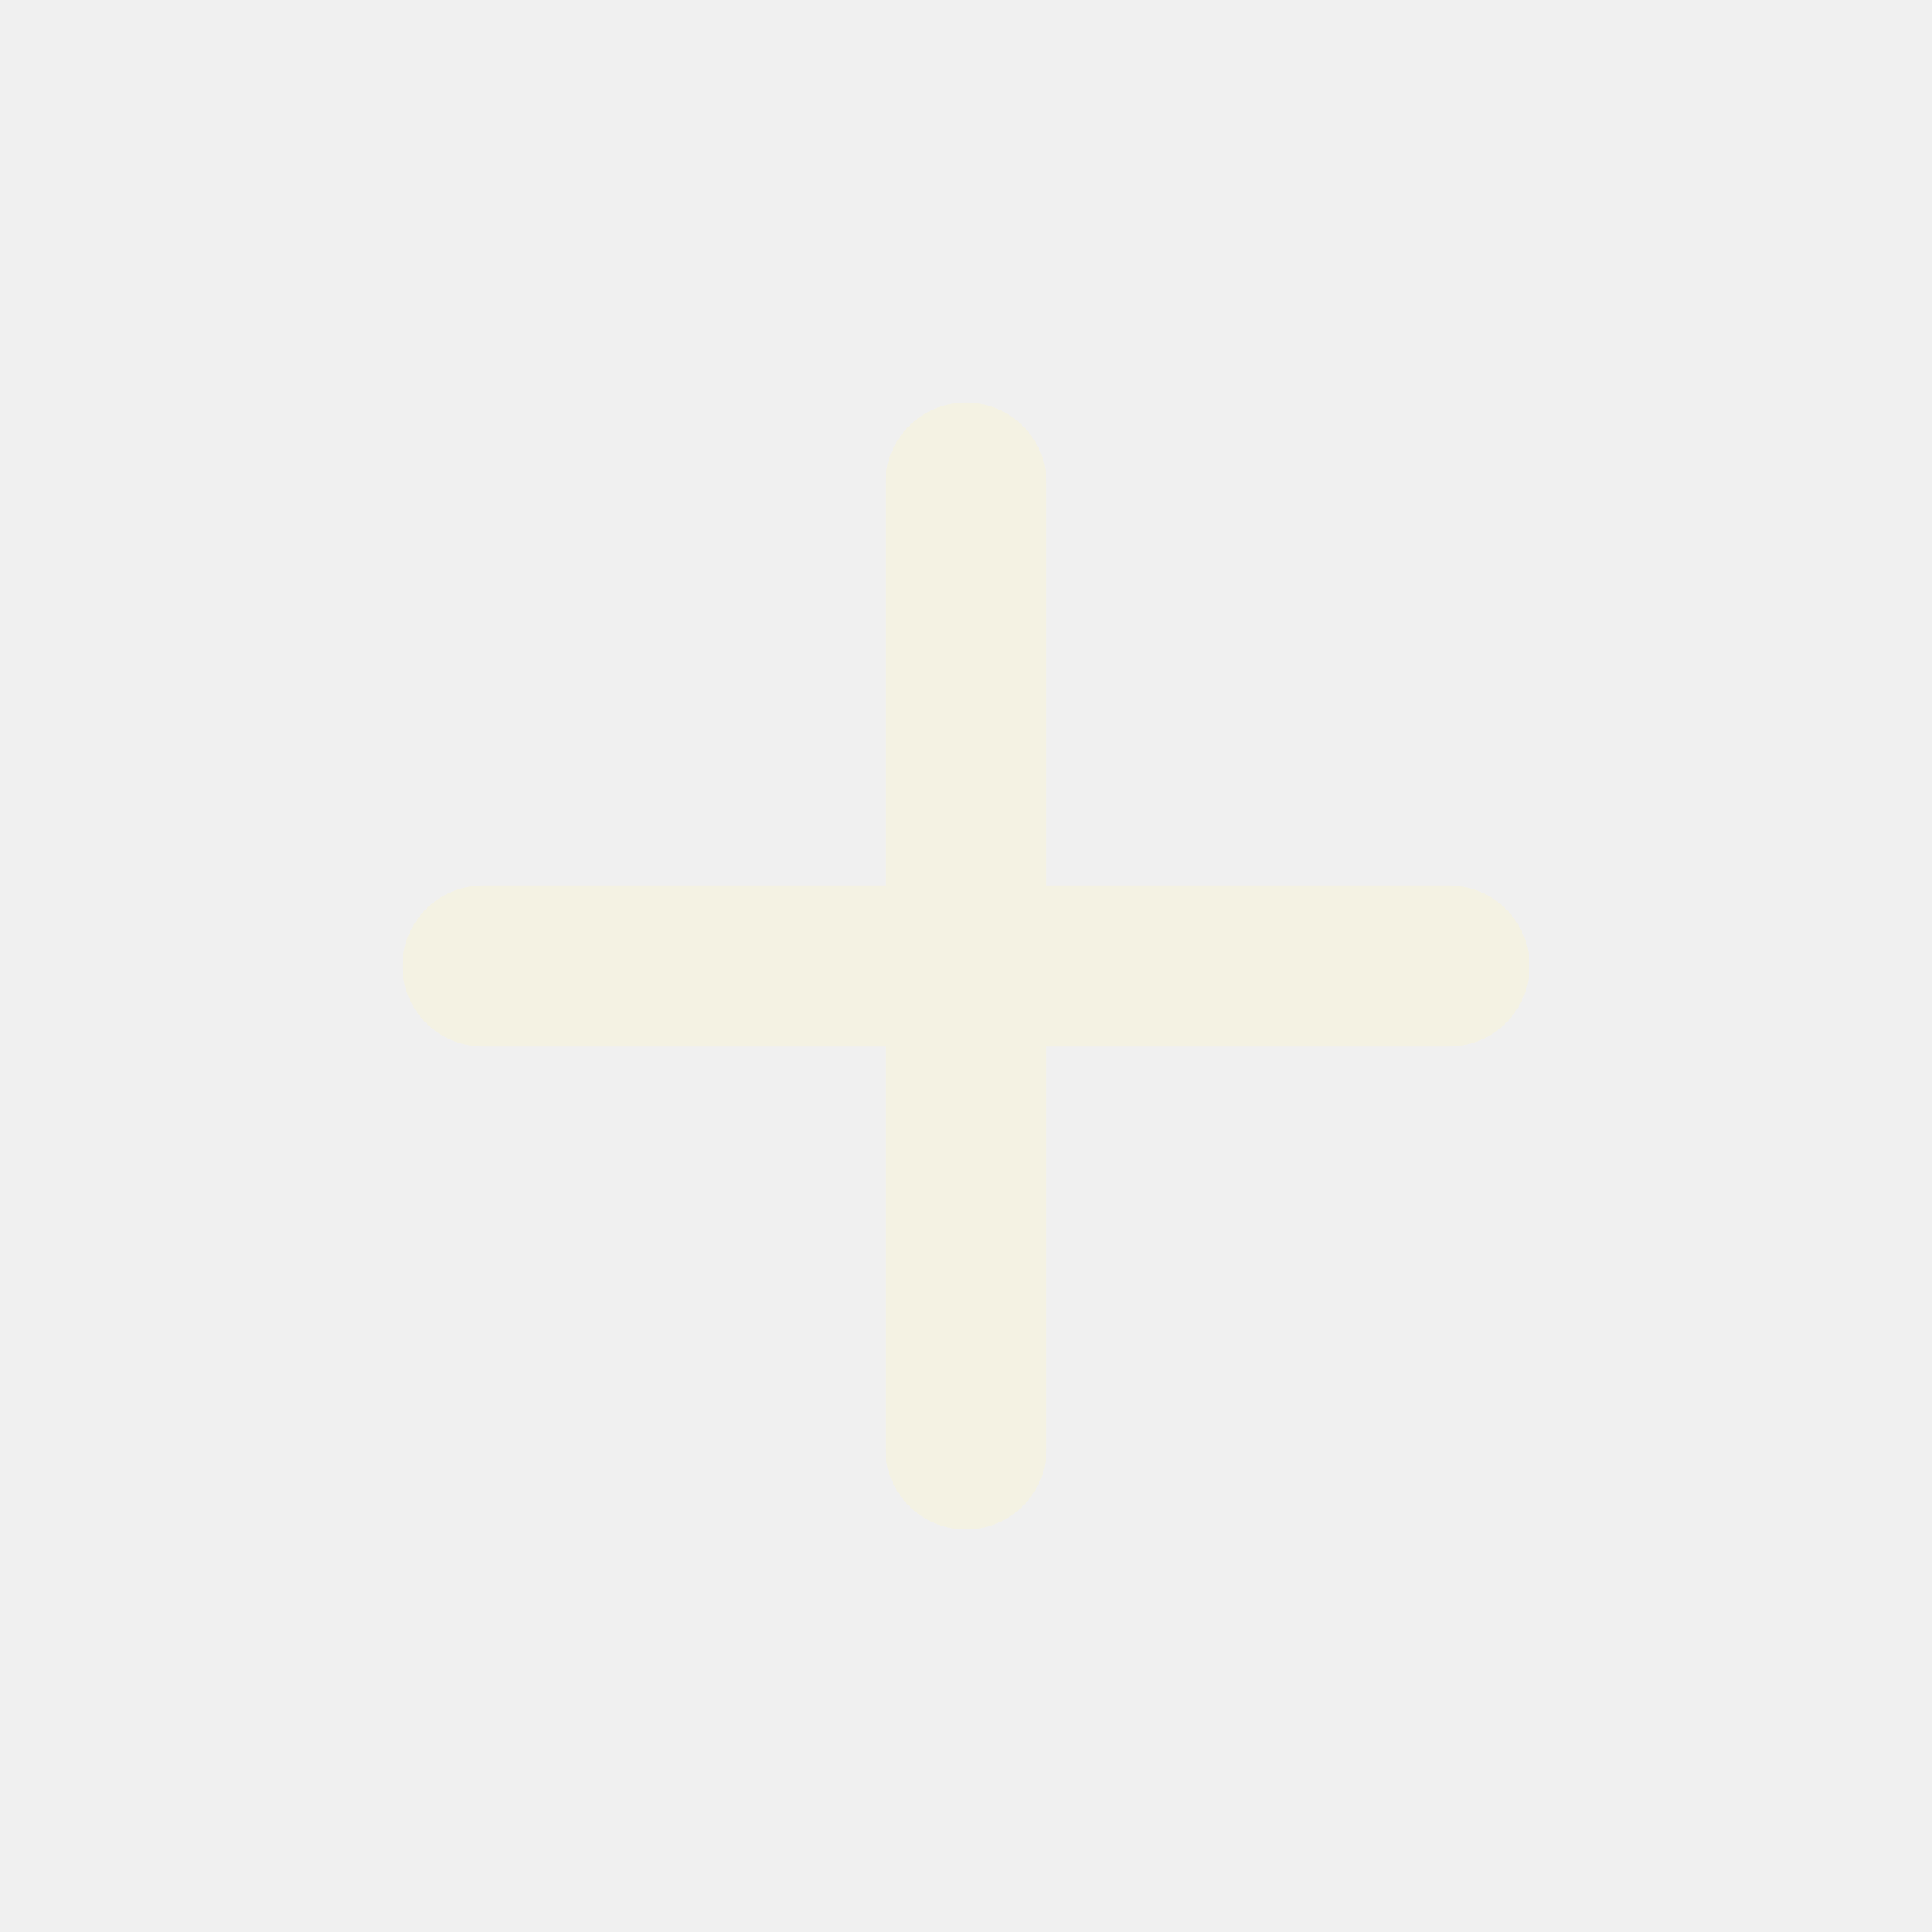
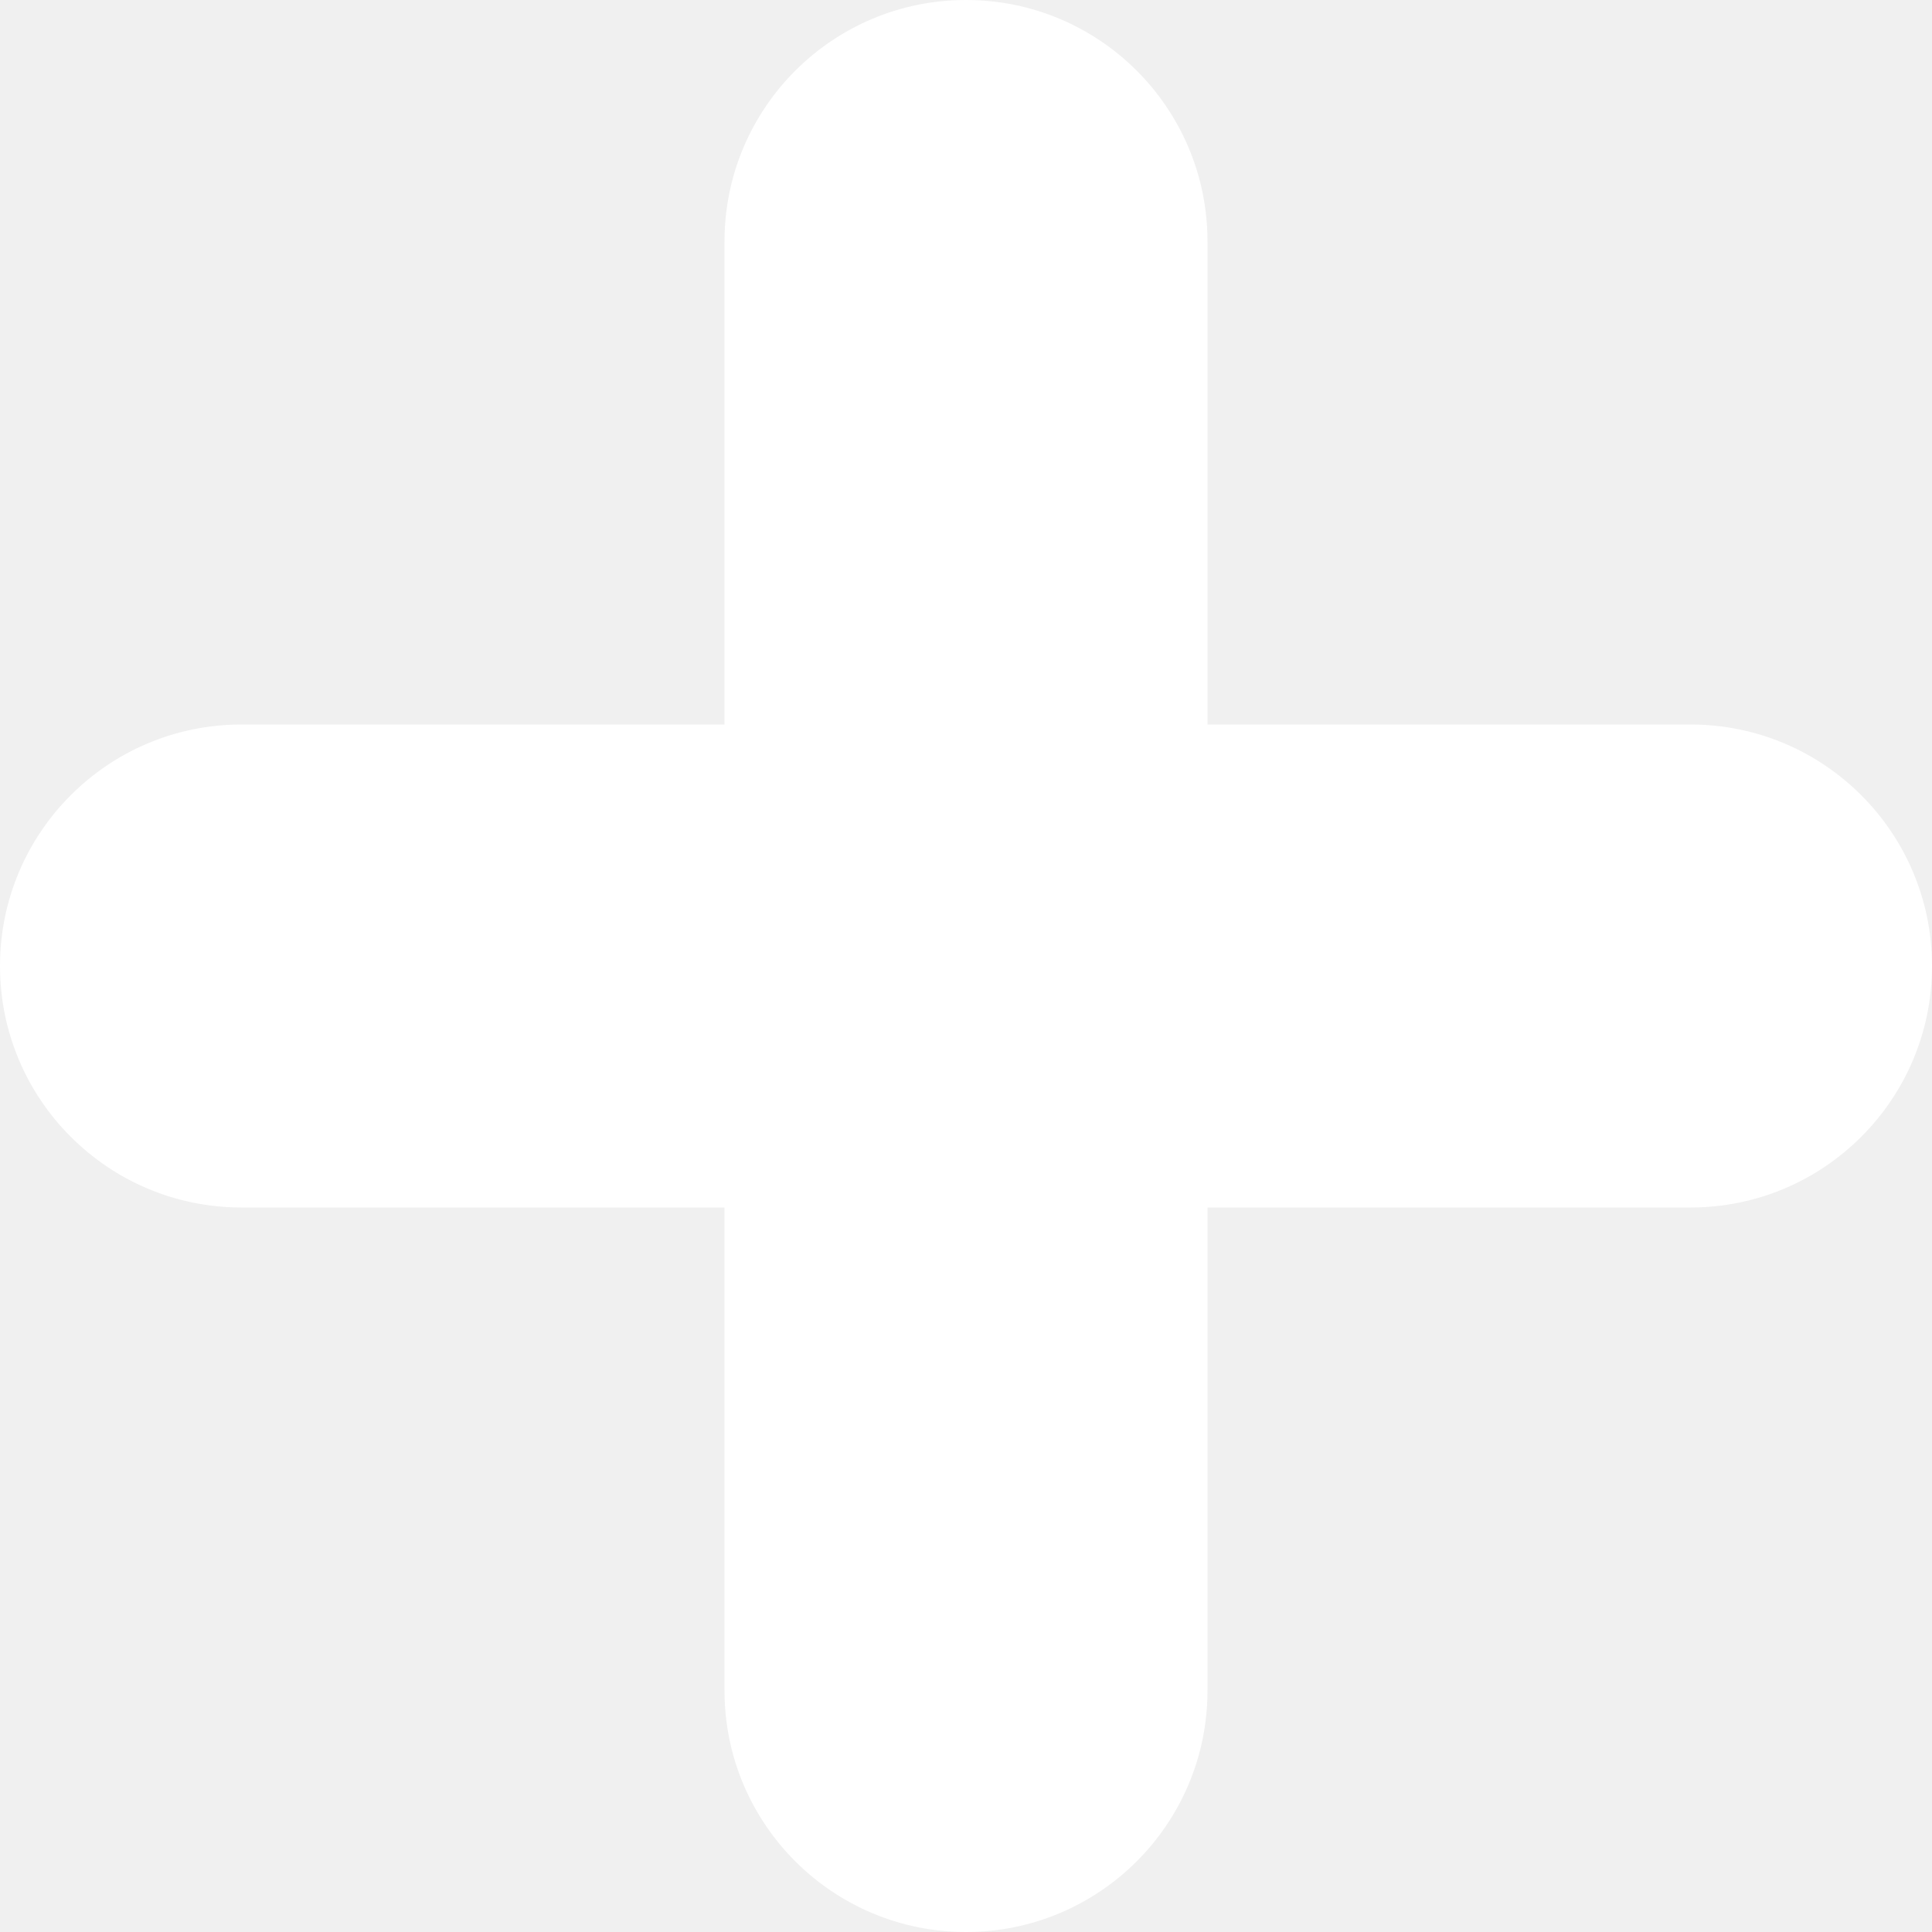
- <svg xmlns="http://www.w3.org/2000/svg" viewBox="0 0 24 24" fill="none">
+ <svg xmlns="http://www.w3.org/2000/svg" viewBox="0 0 32 32" version="1.1" fill="#000000">
  <g id="SVGRepo_bgCarrier" stroke-width="0" />
  <g id="SVGRepo_tracerCarrier" stroke-linecap="round" stroke-linejoin="round" />
  <g id="SVGRepo_iconCarrier">
-     <path d="M6 12H18M12 6V18" stroke="#F4F2E3" stroke-width="2" stroke-linecap="round" stroke-linejoin="round">
-         </path>
+     <defs> </defs>
+     <g id="Page-1" stroke="none" stroke-width="1" fill="none" fill-rule="evenodd">
+       <g id="Icon-Set-Filled" transform="translate(-362, -1037)" fill="#ffffff">
+         <path d="M390,1049 L382,1049 L382,1041 C382,1038.79 380.209,1037 378,1037 C375.791,1037 374,1038.79 374,1041 L374,1049 L366,1049 C363.791,1049 362,1050.79 362,1053 C362,1055.21 363.791,1057 366,1057 L374,1057 L374,1065 C374,1067.21 375.791,1069 378,1069 C380.209,1069 382,1067.21 382,1065 L382,1057 L390,1057 C392.209,1057 394,1055.21 394,1053 C394,1050.79 392.209,1049 390,1049" id="plus"> </path>
+       </g>
+     </g>
  </g>
</svg>
